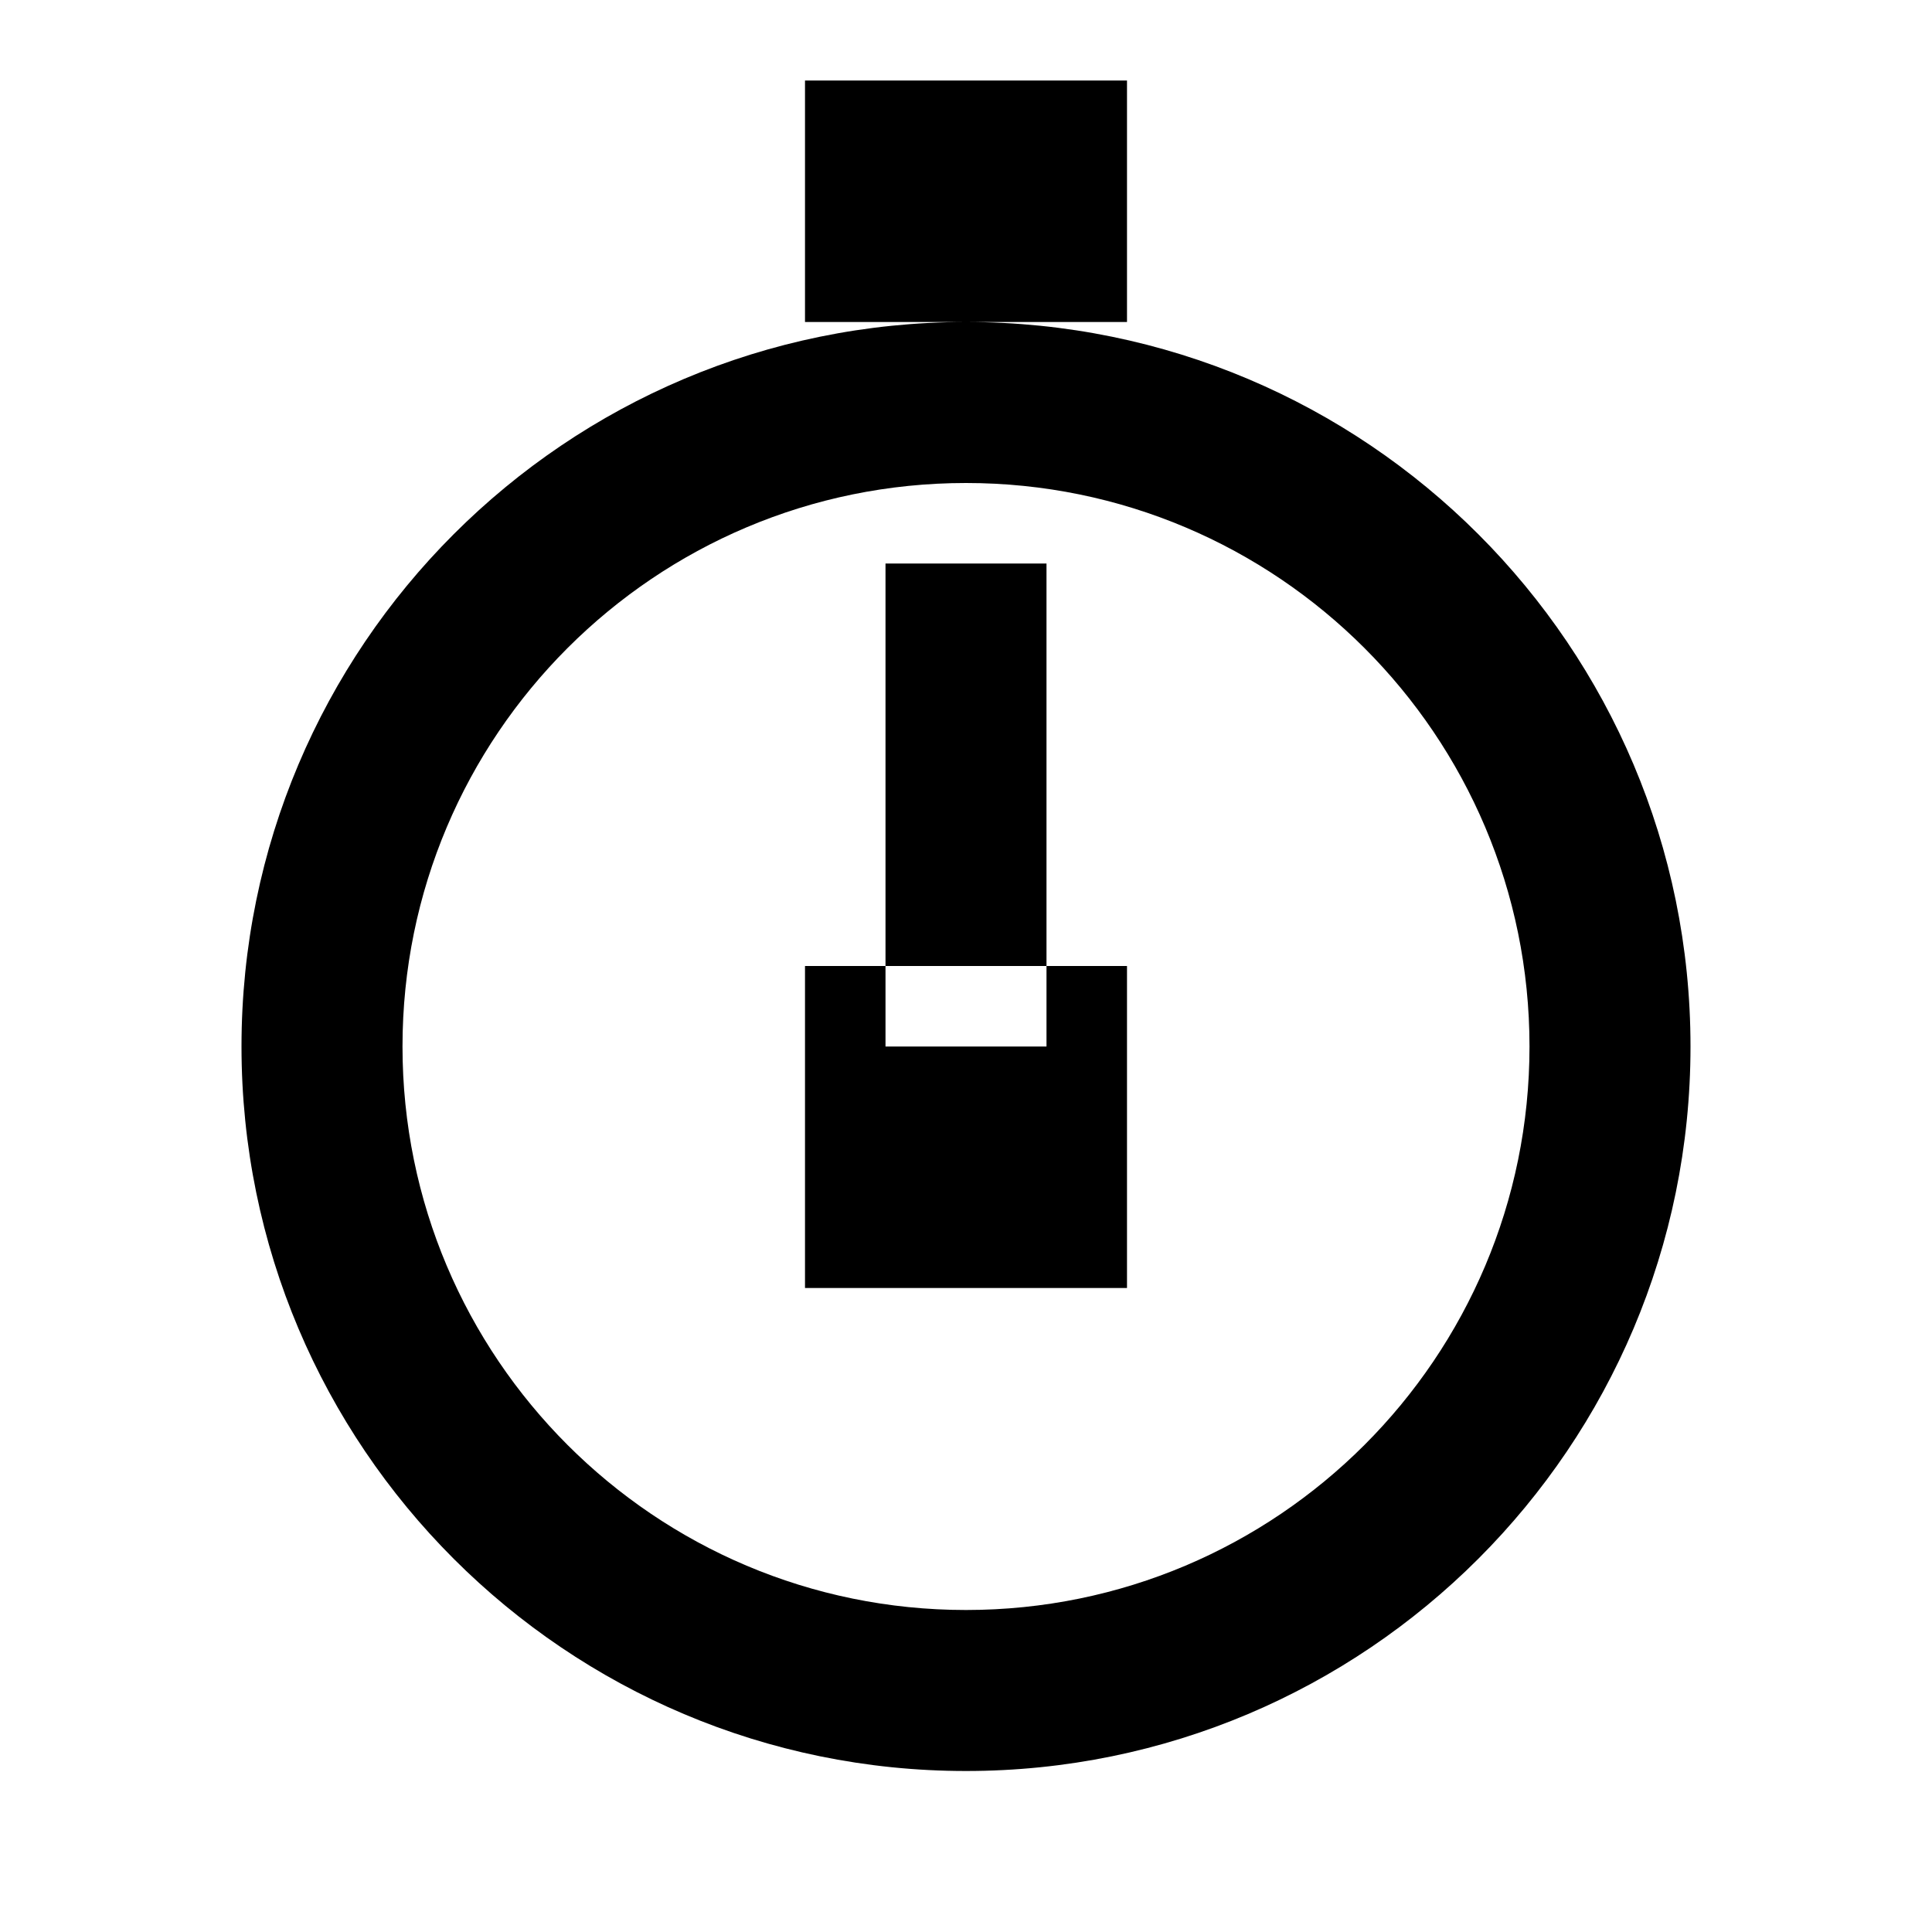
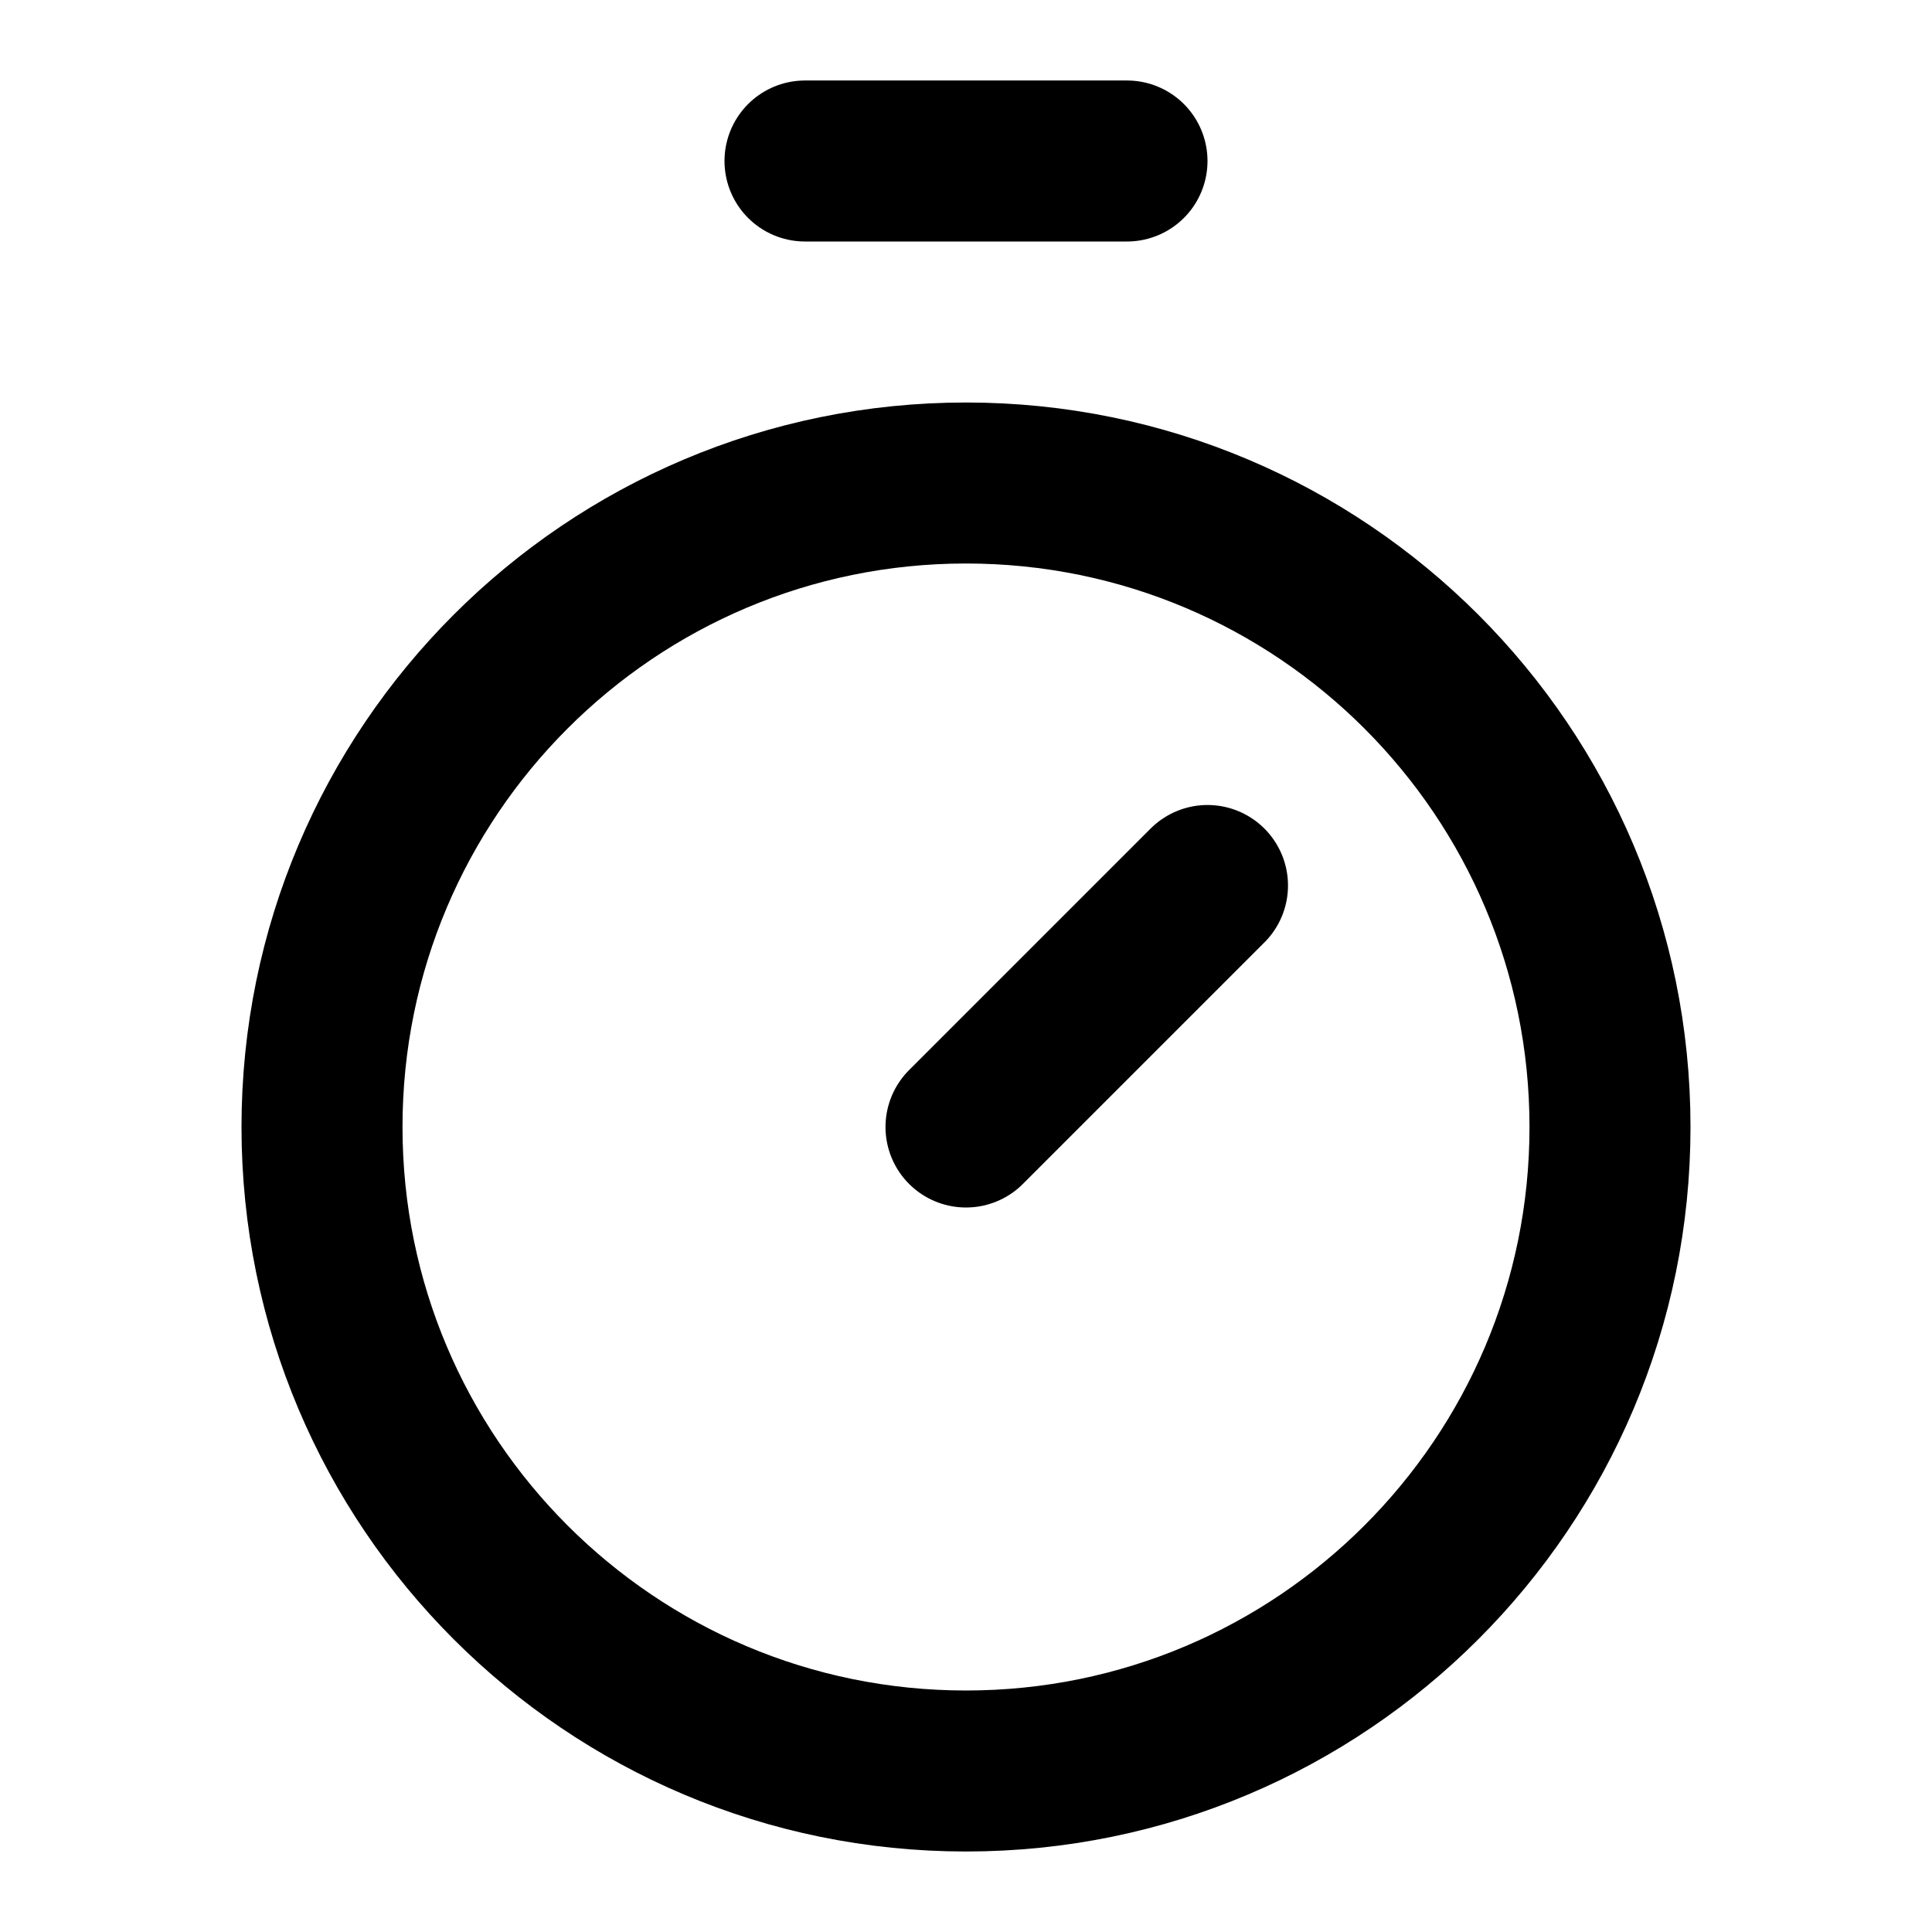
- <svg xmlns="http://www.w3.org/2000/svg" viewBox="0 0 24 24">
-   <path fill="#000" fill-rule="evenodd" d="M12 4a9 9 0 100 18 9 9 0 100-18z m0 2a7 7 0 110 14 7 7 0 110-14z M10 1h4v3h-4z M11 13V7h2v6h-2z M10 12h4v4h-4z" />
+ <svg xmlns="http://www.w3.org/2000/svg" width="24" height="24" viewBox="0 0 24 24" fill="none" stroke="currentColor" stroke-width="2" stroke-linecap="round" stroke-linejoin="round" class="lucide lucide-timer preview-icon">
+   <line x1="10" x2="14" y1="2" y2="2" />
+   <line x1="12" x2="15" y1="14" y2="11" />
+   <circle cx="12" cy="14" r="8" />
</svg>
